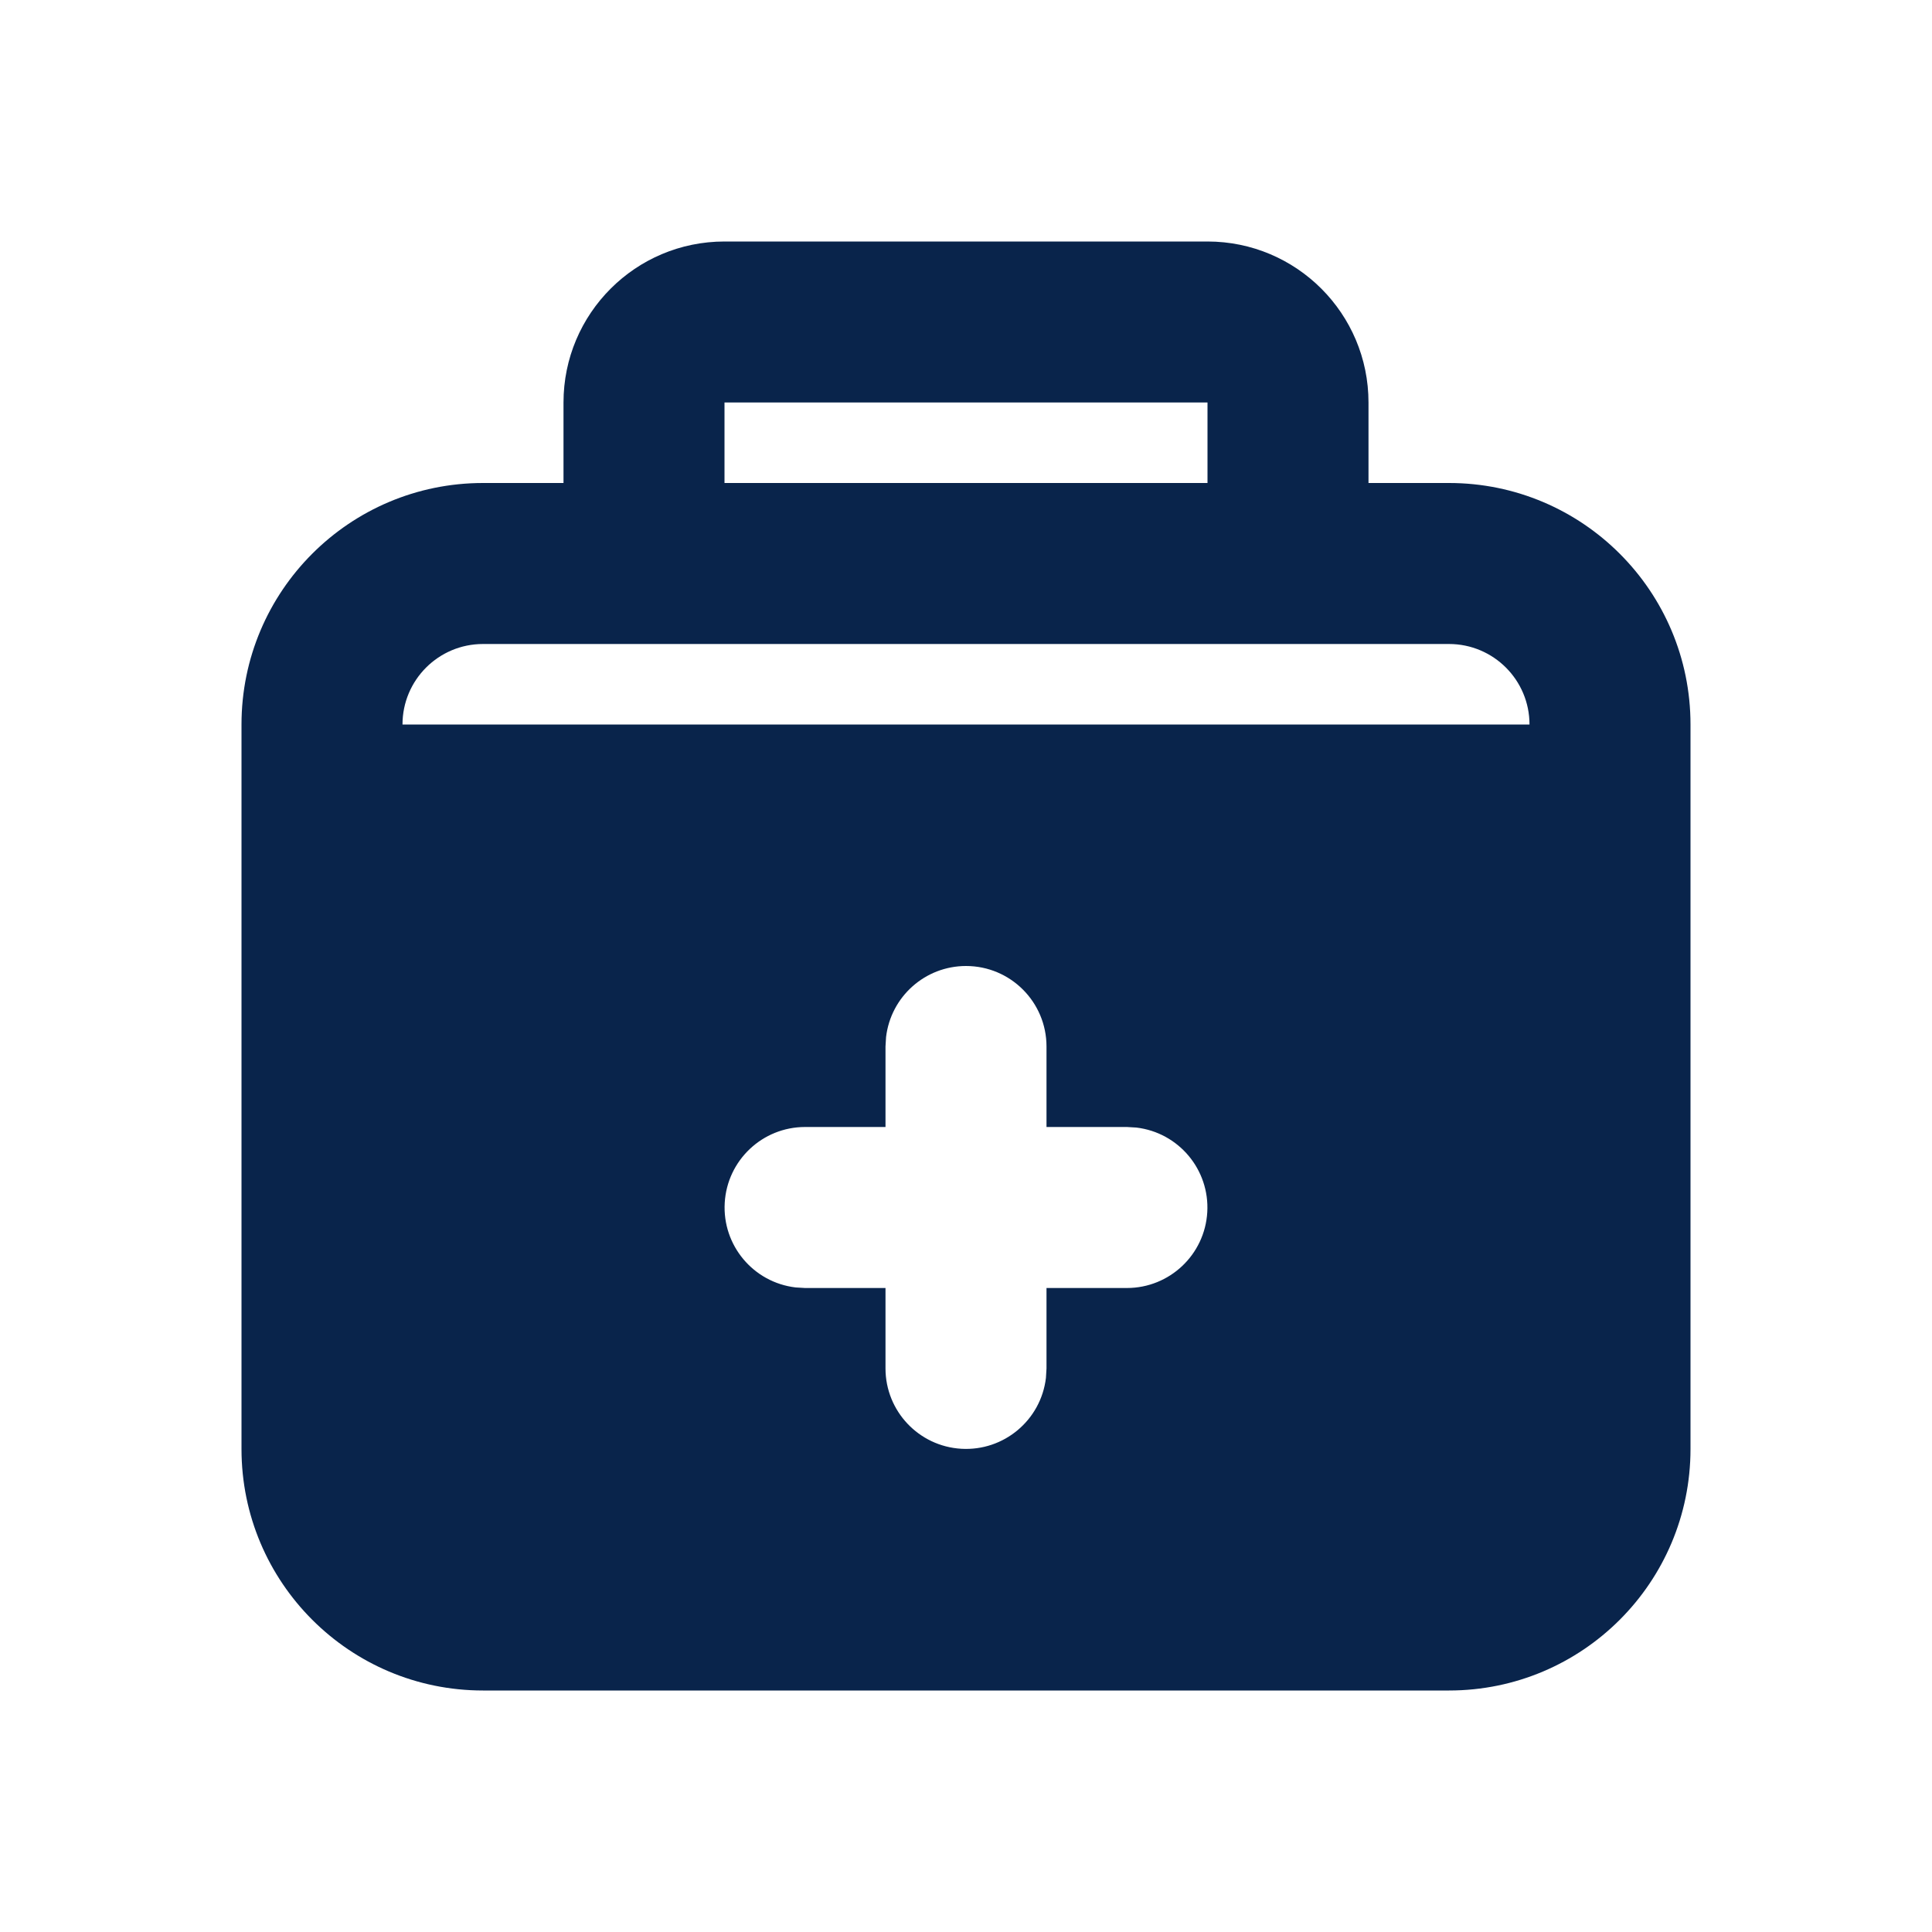
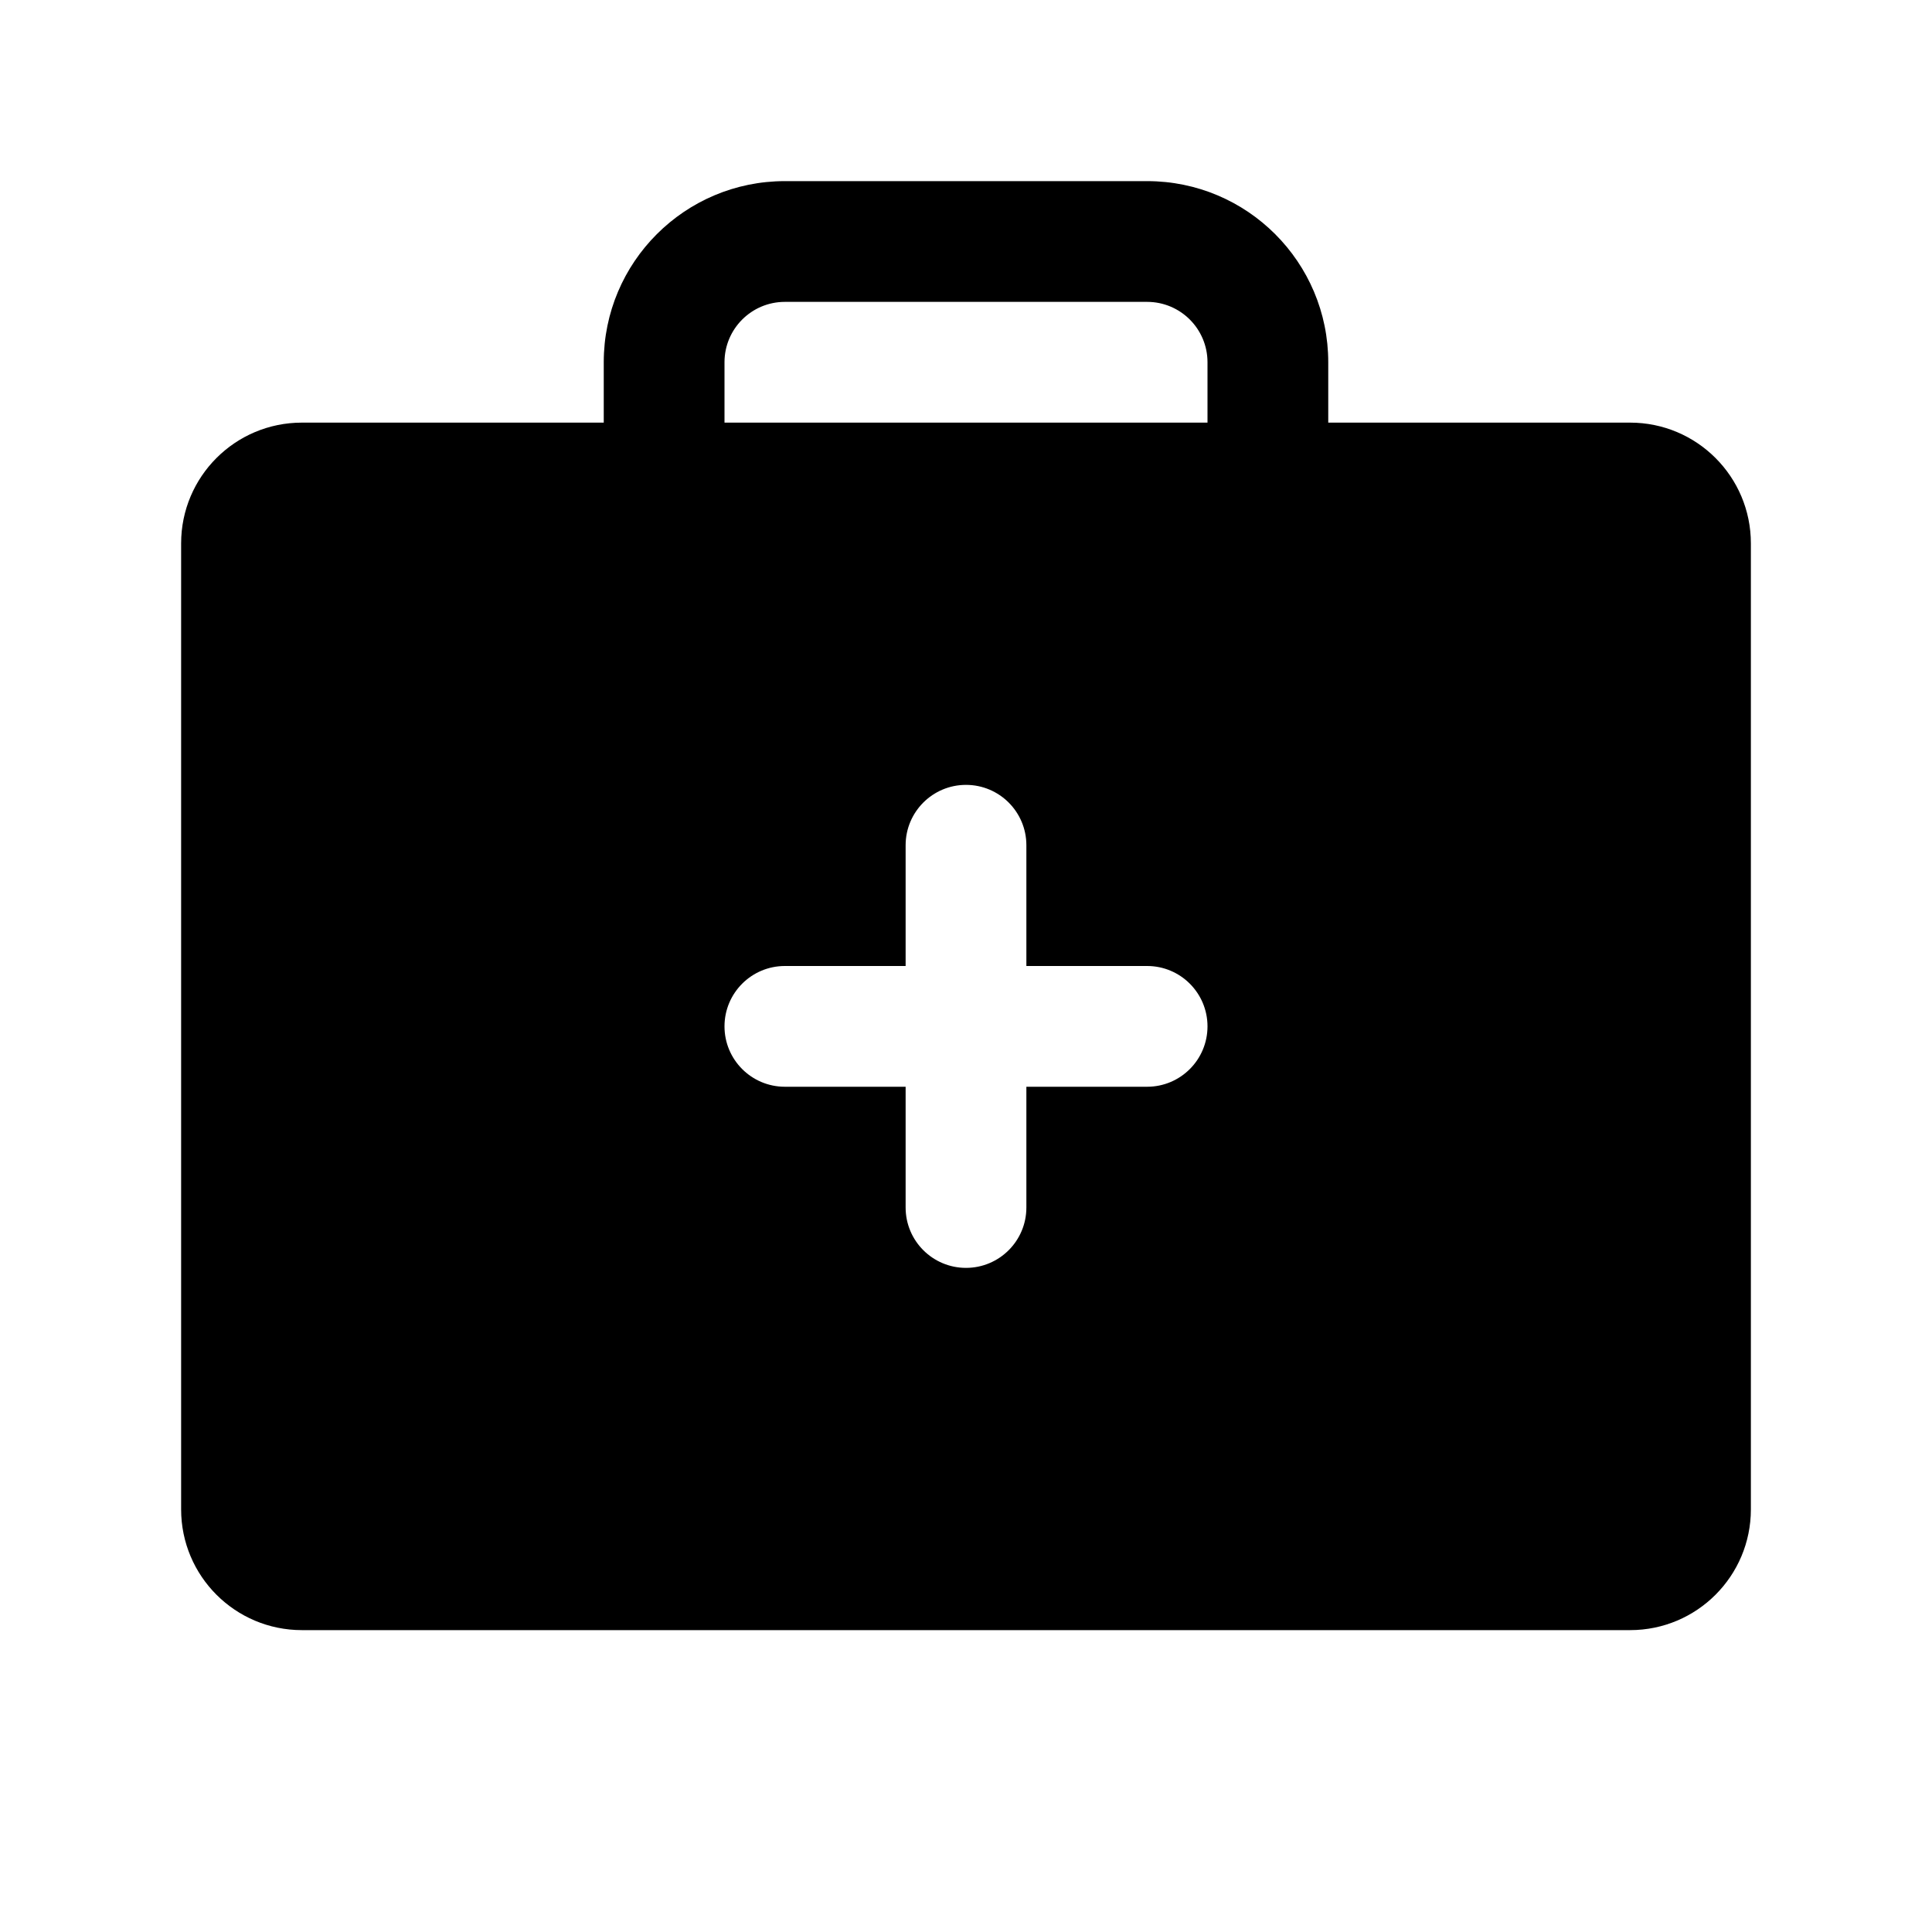
- <svg xmlns="http://www.w3.org/2000/svg" width="24" height="24">
-   <g fill="none" fill-rule="evenodd">
-     <path d="M24 0v24H0V0zM12.594 23.258l-.012.002-.071.035-.02.004-.014-.004-.071-.036c-.01-.003-.019 0-.024.006l-.004.01-.017.428.005.02.01.013.104.074.015.004.012-.004.104-.074.012-.016.004-.017-.017-.427c-.002-.01-.009-.017-.016-.018m.264-.113-.014.002-.184.093-.01.01-.003.011.018.43.005.012.008.008.201.092c.012.004.023 0 .029-.008l.004-.014-.034-.614c-.003-.012-.01-.02-.02-.022m-.715.002a.023.023 0 0 0-.027.006l-.006.014-.034.614c0 .012.007.02.017.024l.015-.002.201-.093.01-.008.003-.011.018-.43-.003-.012-.01-.01z" />
-     <path fill="#09244B" d="M15 3a2 2 0 0 1 2 2v1h1a3 3 0 0 1 3 3v9a3 3 0 0 1-3 3H6a3 3 0 0 1-3-3V9a3 3 0 0 1 3-3h1V5a2 2 0 0 1 2-2zm-3 9a1 1 0 0 0-.993.883L11 13v1h-1a1 1 0 0 0-.117 1.993L10 16h1v1a1 1 0 0 0 1.993.117L13 17v-1h1a1 1 0 0 0 .117-1.993L14 14h-1v-1a1 1 0 0 0-1-1m6-4H6a1 1 0 0 0-1 1h14a1 1 0 0 0-1-1m-3-3H9v1h6z" />
-   </g>
+ <svg xmlns="http://www.w3.org/2000/svg" viewBox="0 0 256 256" fill="currentColor">
+   <path d="M216,56H176V48a24,24,0,0,0-24-24H104A24,24,0,0,0,80,48v8H40A16,16,0,0,0,24,72V200a16,16,0,0,0,16,16H216a16,16,0,0,0,16-16V72A16,16,0,0,0,216,56Zm-64,88H136v16a8,8,0,0,1-16,0V144H104a8,8,0,0,1,0-16h16V112a8,8,0,0,1,16,0v16h16a8,8,0,0,1,0,16Zm8-88H96V48a8,8,0,0,1,8-8h48a8,8,0,0,1,8,8Z" />
</svg>
